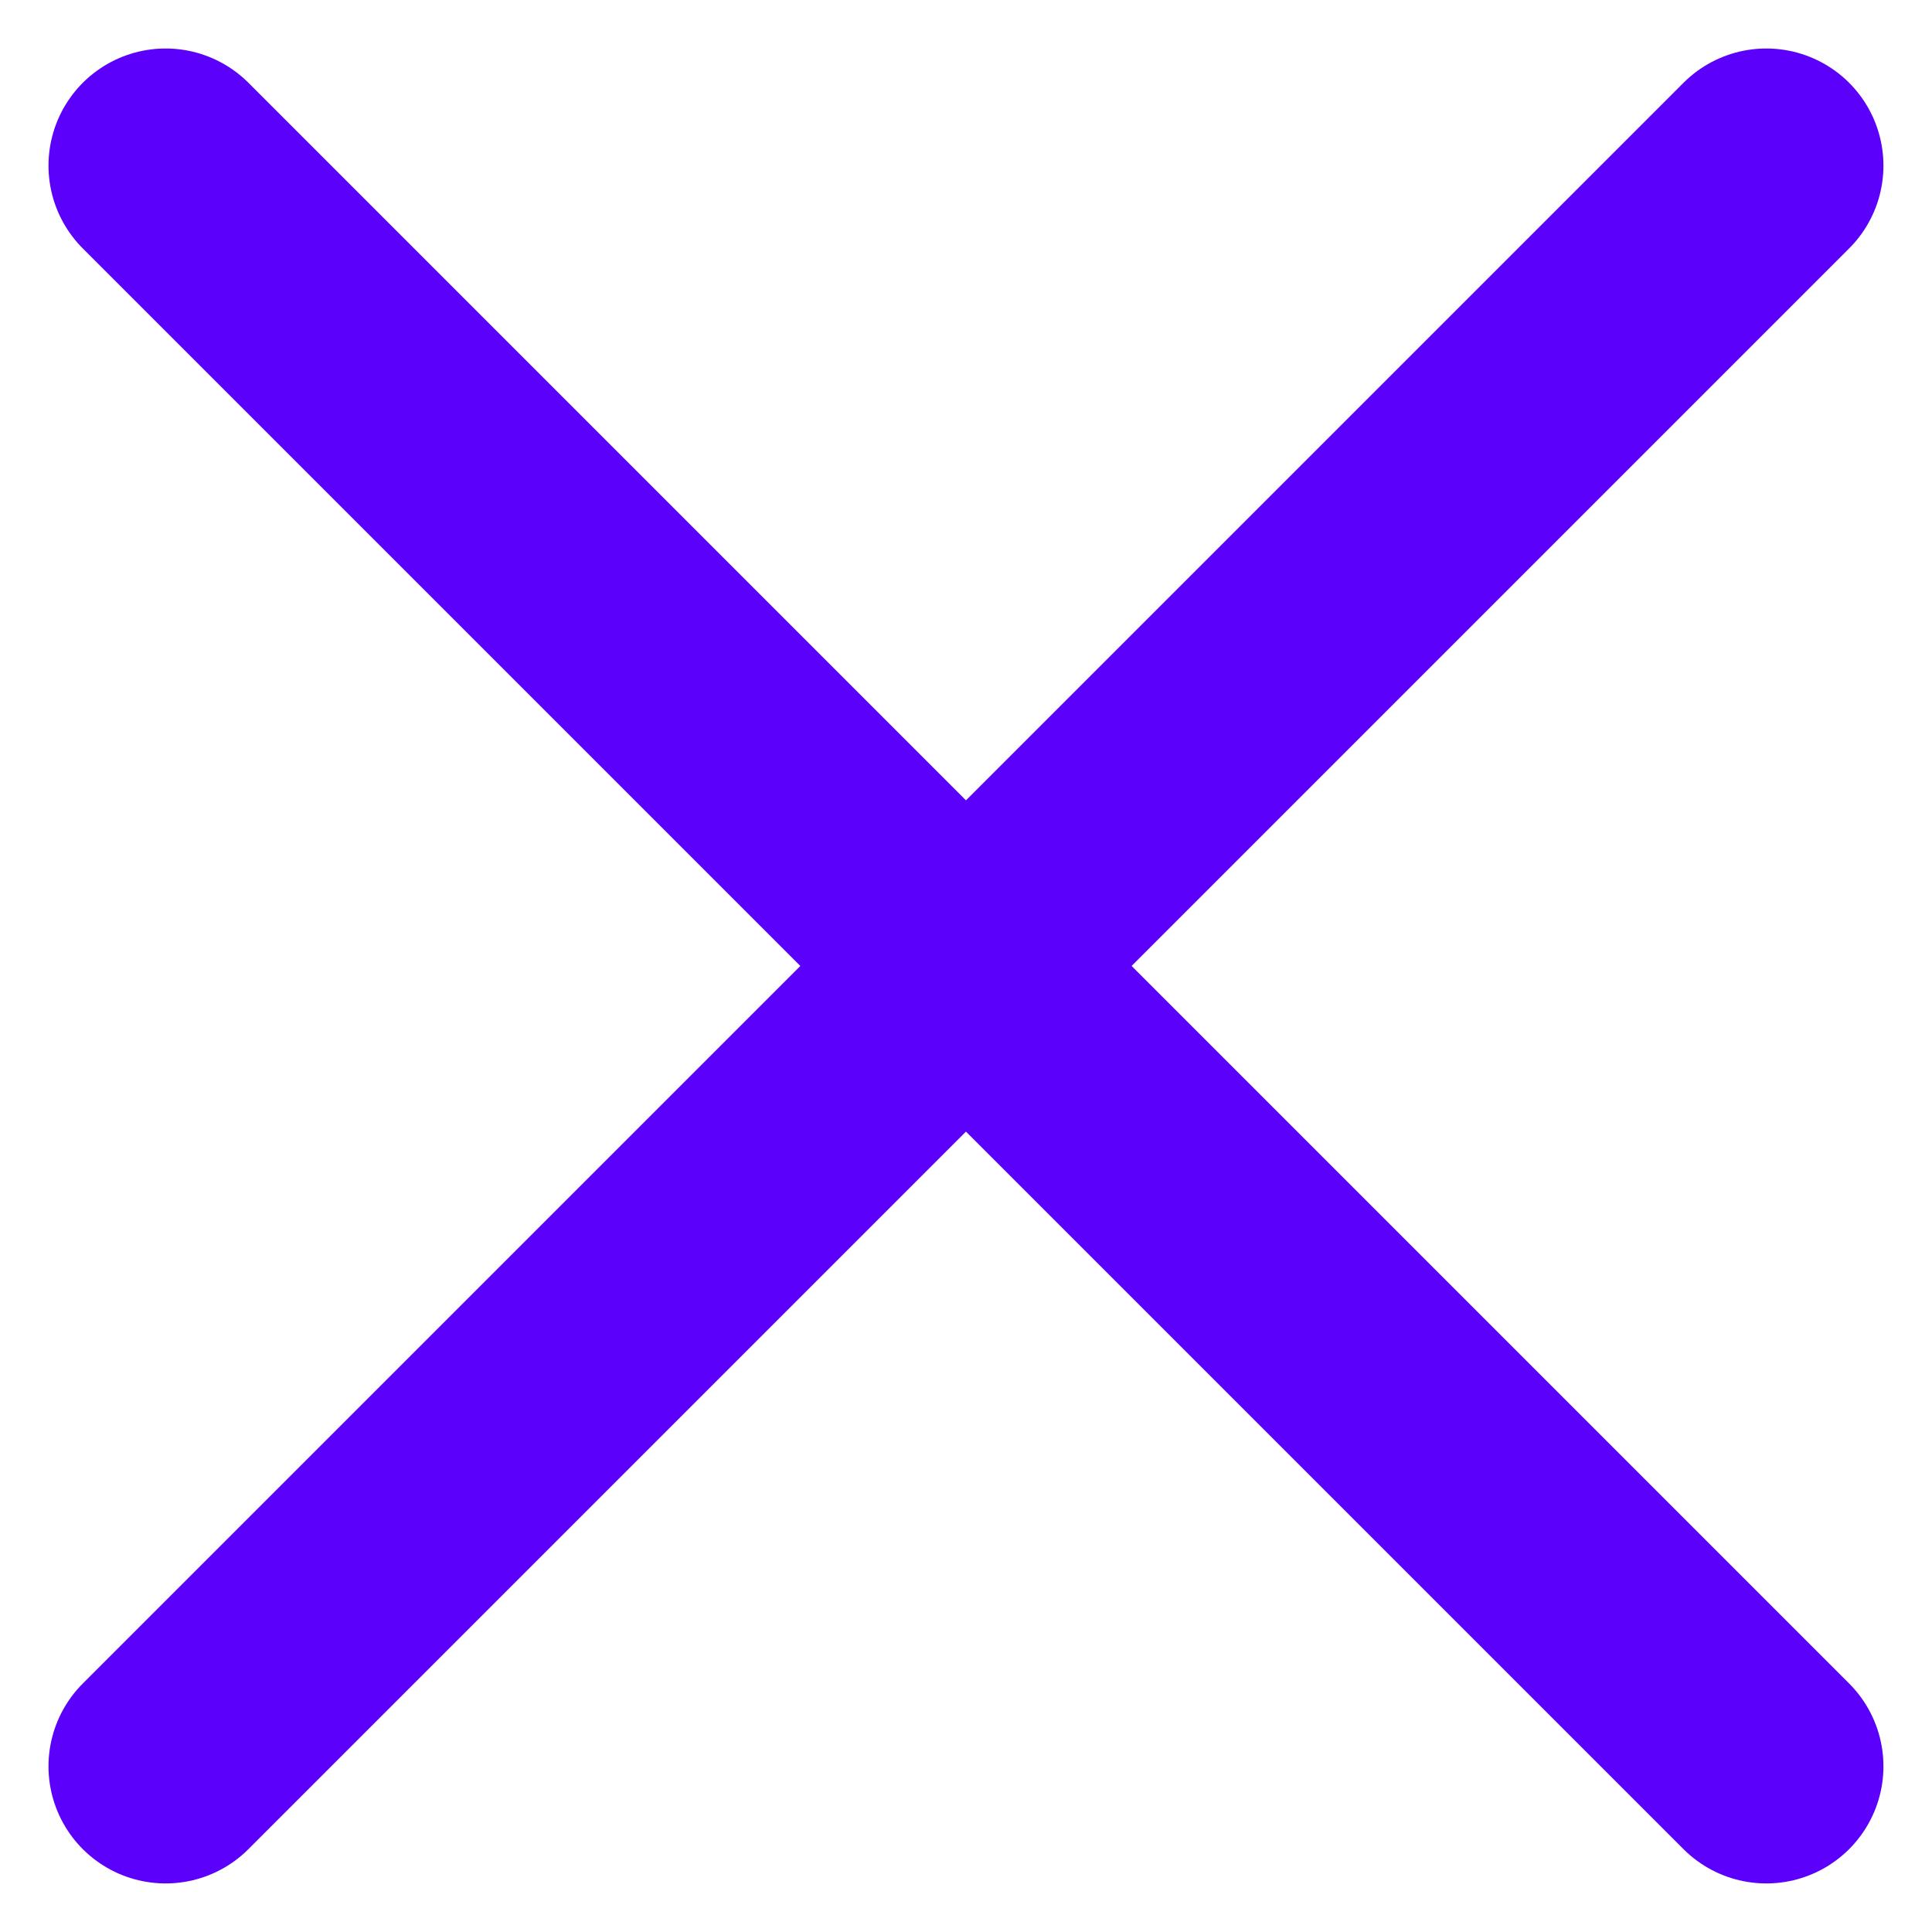
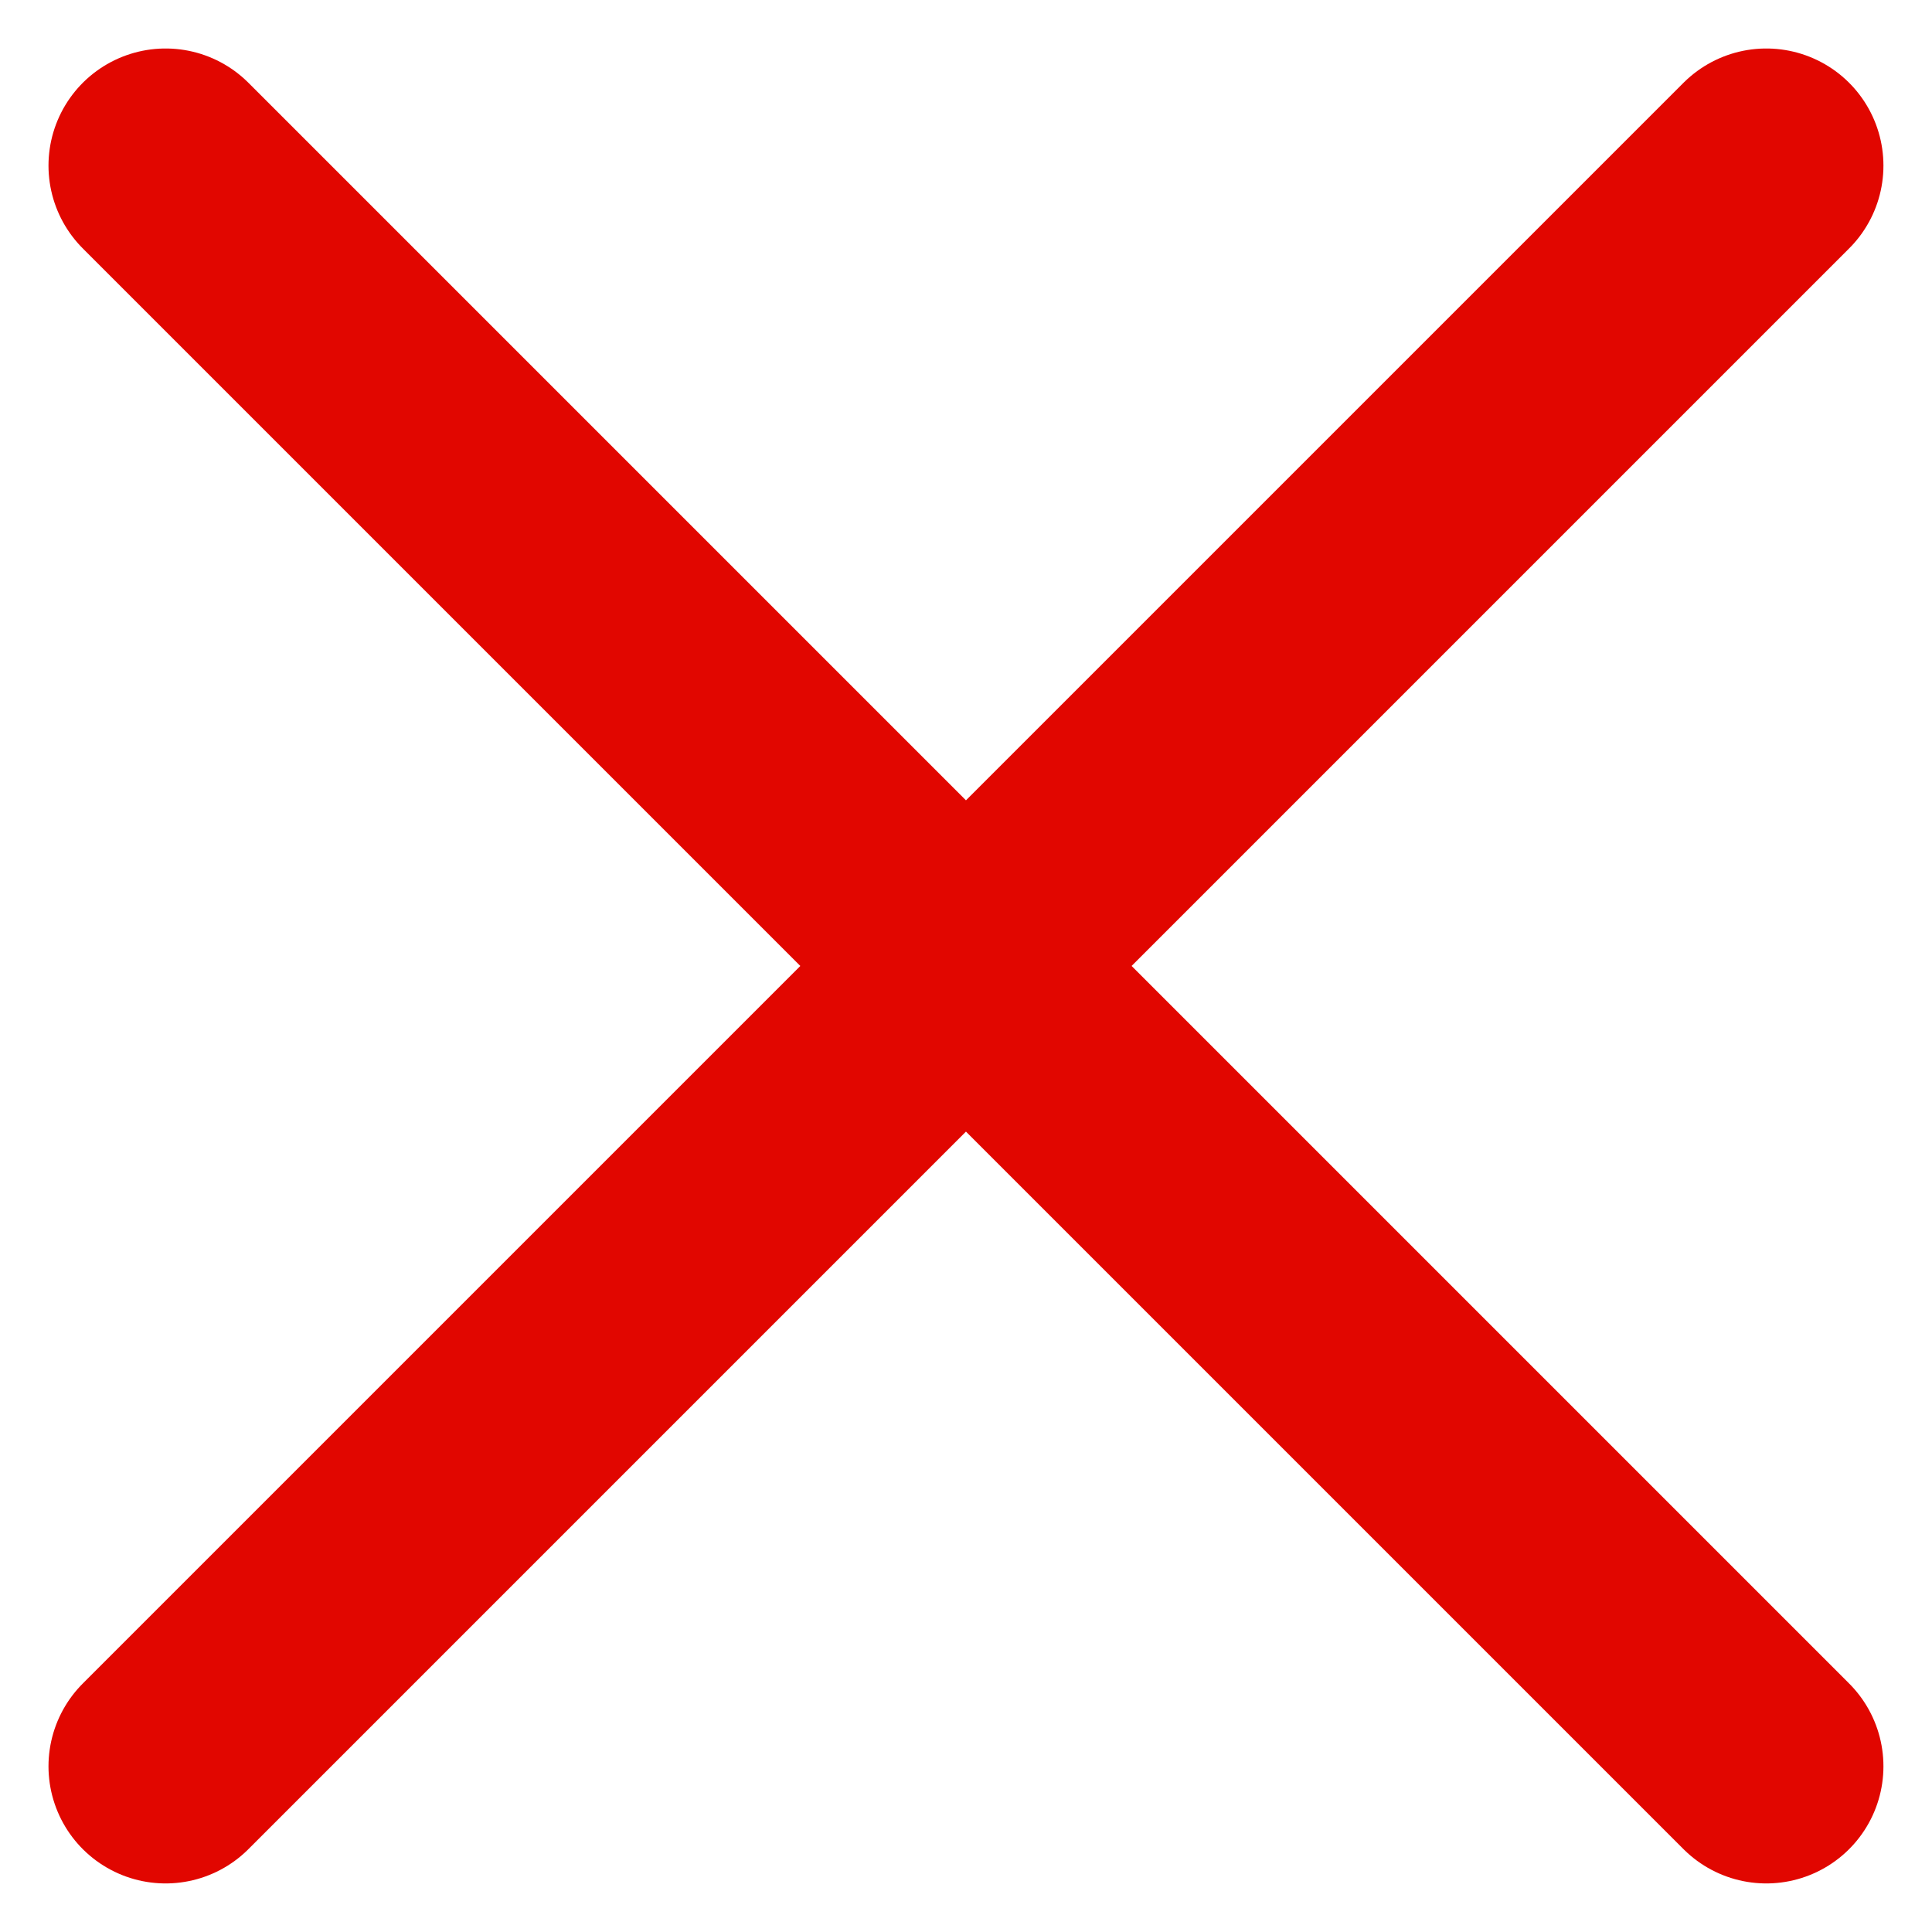
<svg xmlns="http://www.w3.org/2000/svg" width="24.743" height="24.743" viewBox="0 0 24.743 24.743">
-   <path id="close-outline" d="M164.5,164.5,144,144m20.5,0L144,164.5" transform="translate(-141.879 -141.879)" fill="none" stroke="#5b00fb" stroke-linecap="round" stroke-linejoin="round" stroke-width="3" />
+   <path id="close-outline" d="M164.5,164.5,144,144m20.5,0L144,164.5" transform="translate(-141.879 -141.879)" fill="none" stroke="#e10600" stroke-linecap="round" stroke-linejoin="round" stroke-width="3" />
</svg>
